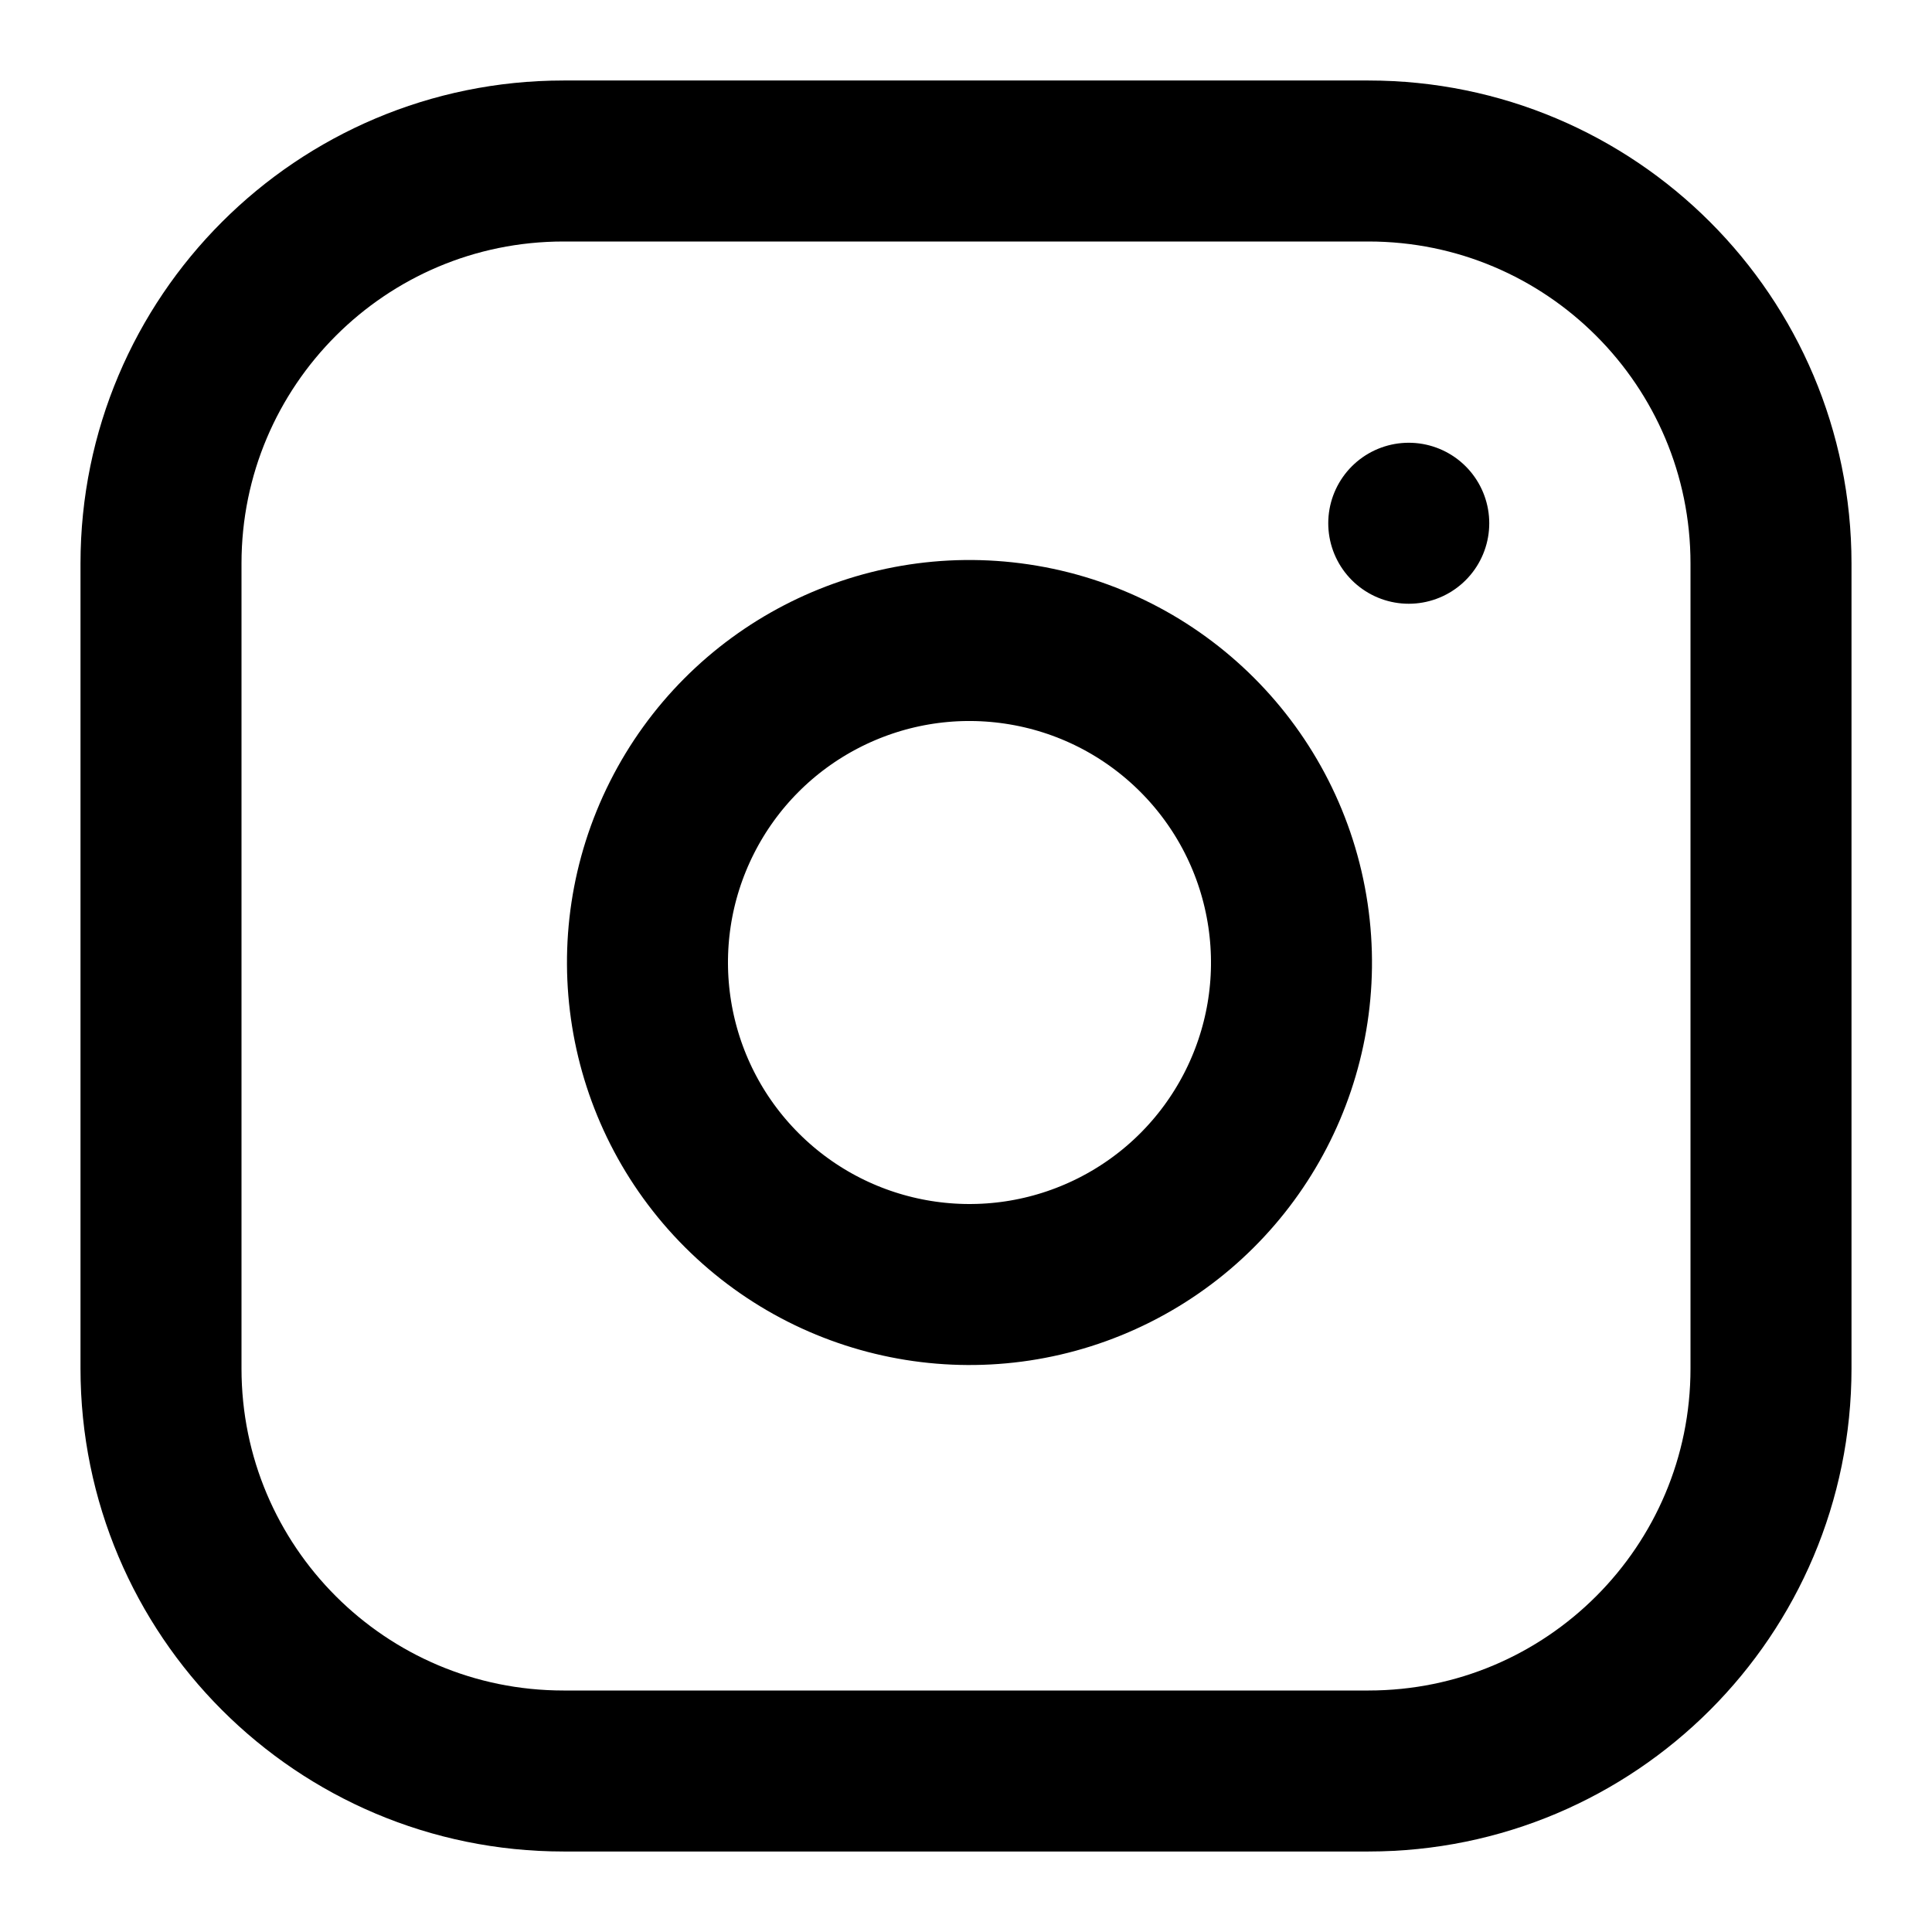
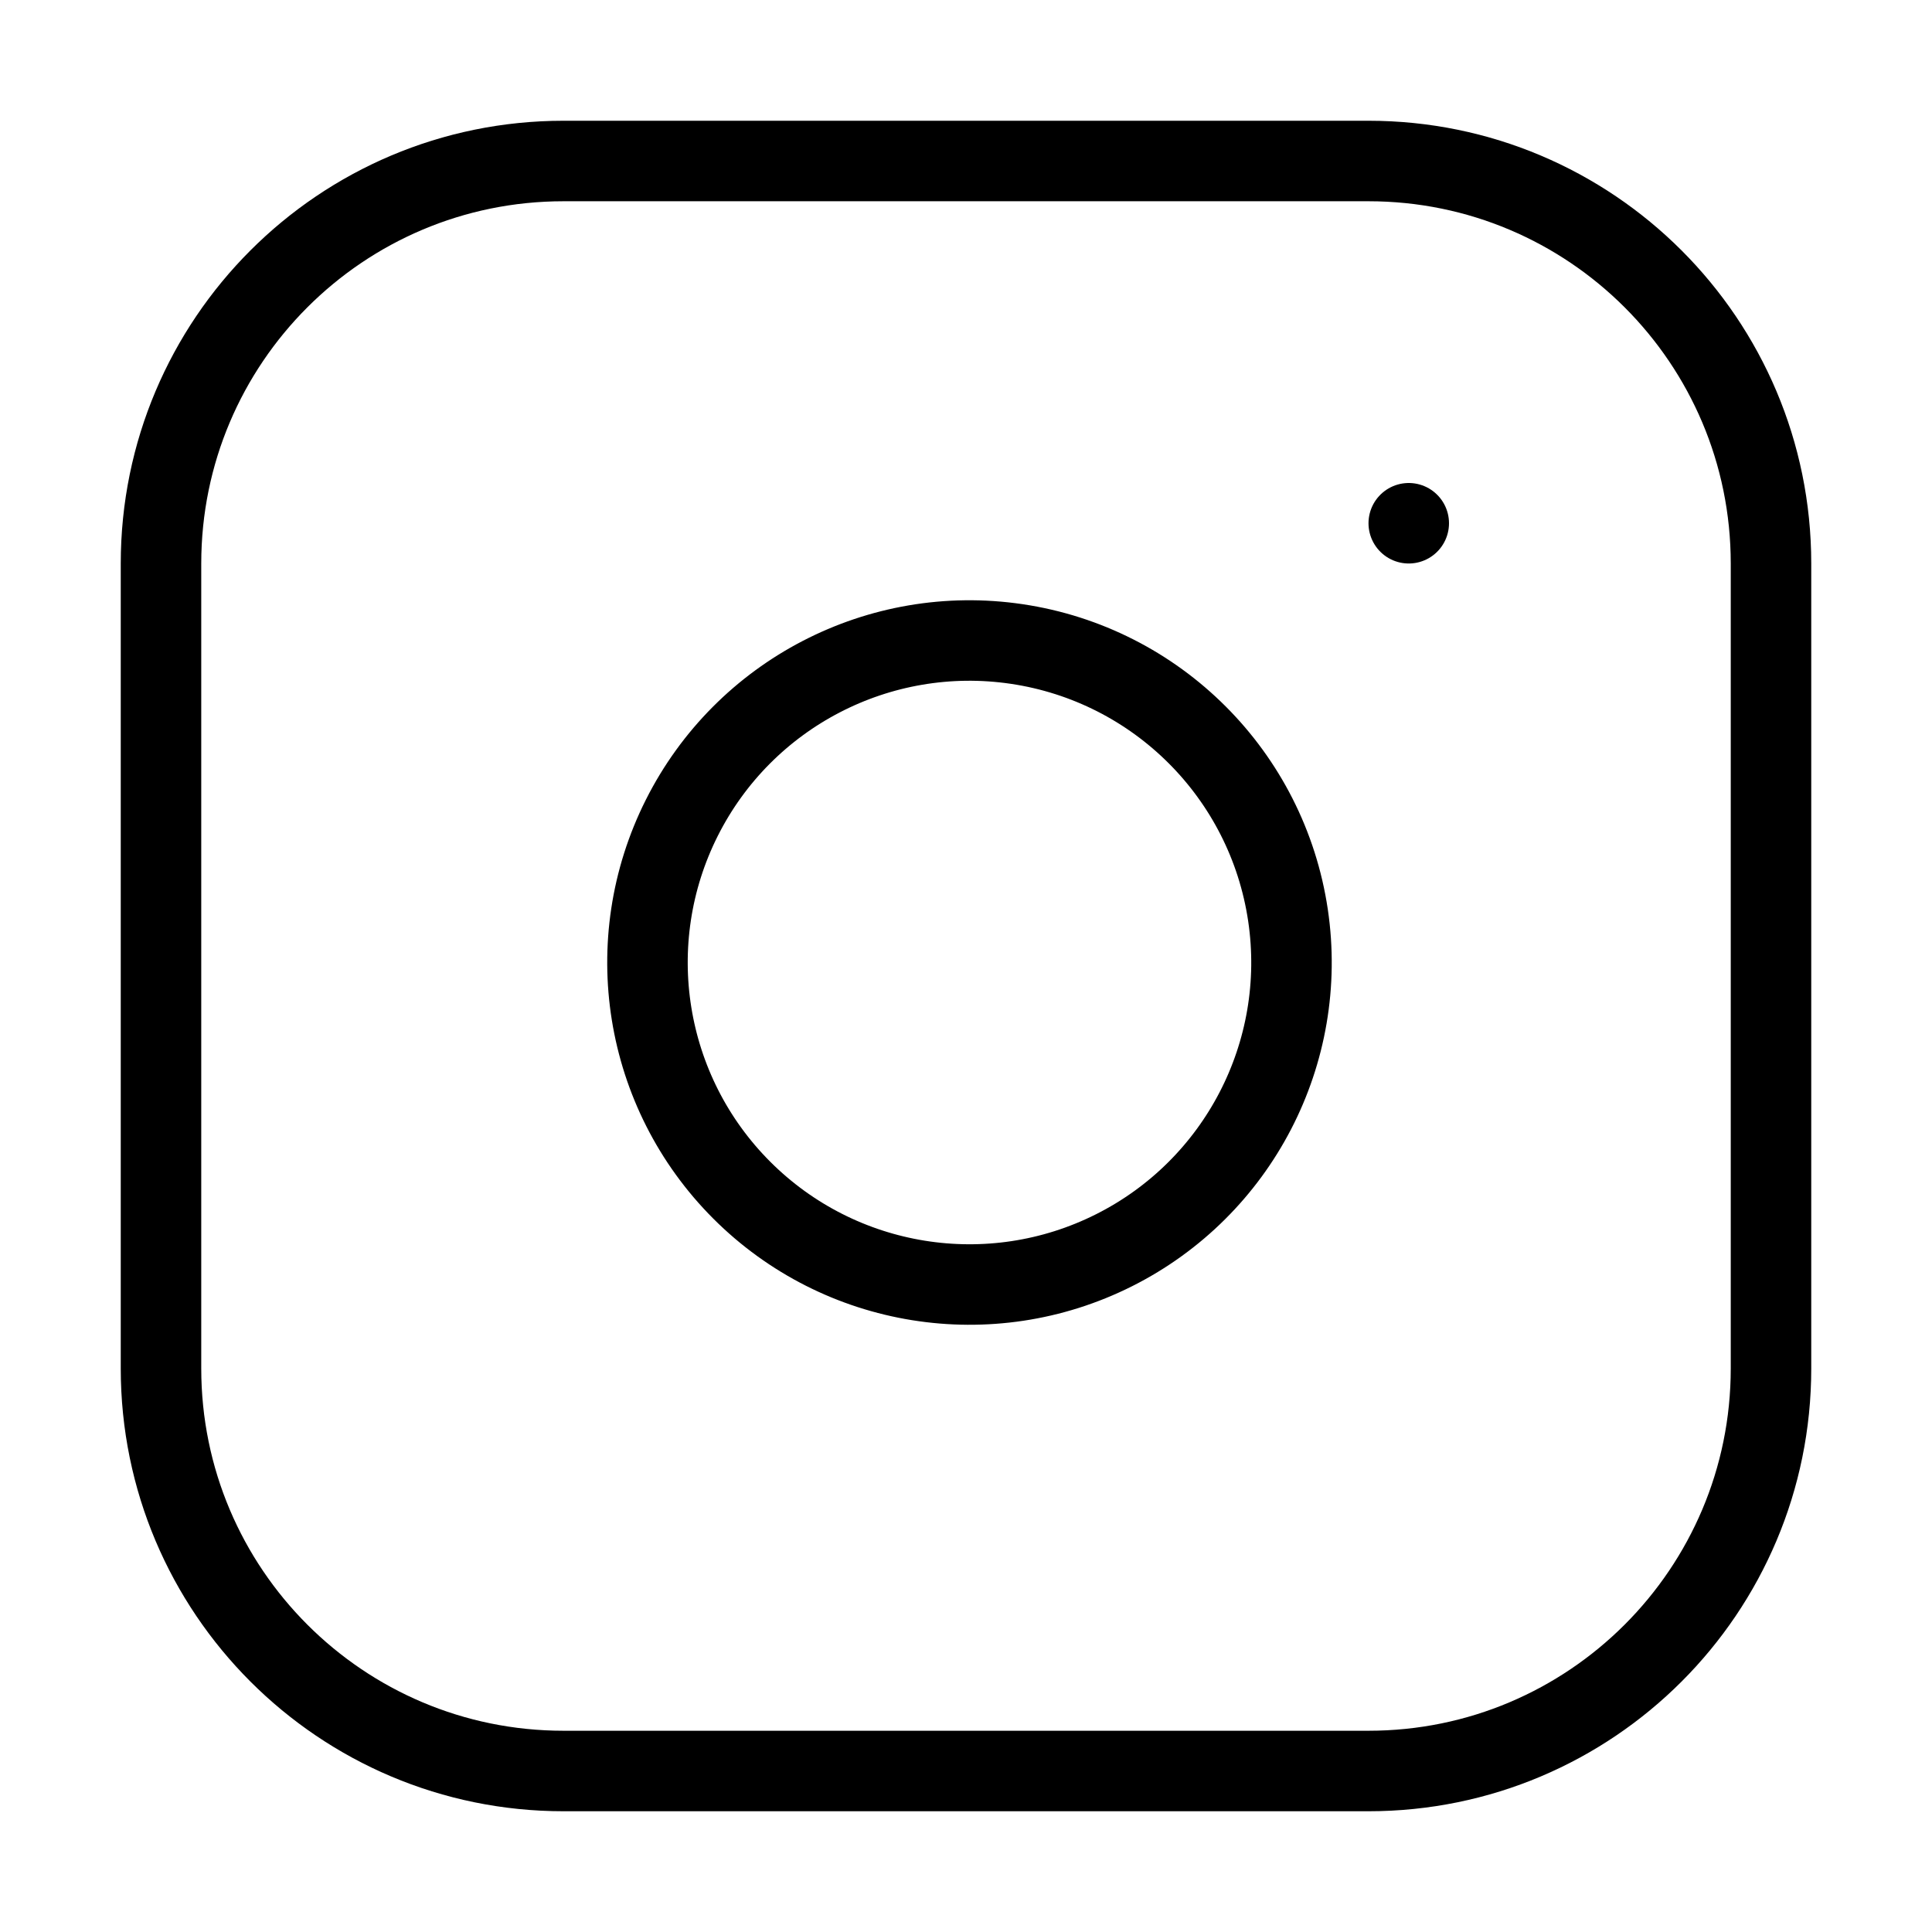
- <svg xmlns="http://www.w3.org/2000/svg" width="24" height="24" viewBox="0 0 24 24" fill="none" stroke="#000" stroke-width="2" stroke-linecap="round" stroke-linejoin="round">
+ <svg xmlns="http://www.w3.org/2000/svg" width="24" height="24" viewBox="0 0 24 24" fill="none" stroke="#000" stroke-width="1" stroke-linecap="round" stroke-linejoin="round">
  <rect x="2" y="2" width="20" height="20" rx="5" ry="5" />
  <path d="M16 11.37A4 4 0 1 1 12.63 8 4 4 0 0 1 16 11.37z" />
  <line x1="17.5" y1="6.5" x2="17.5" y2="6.5" />
</svg>
